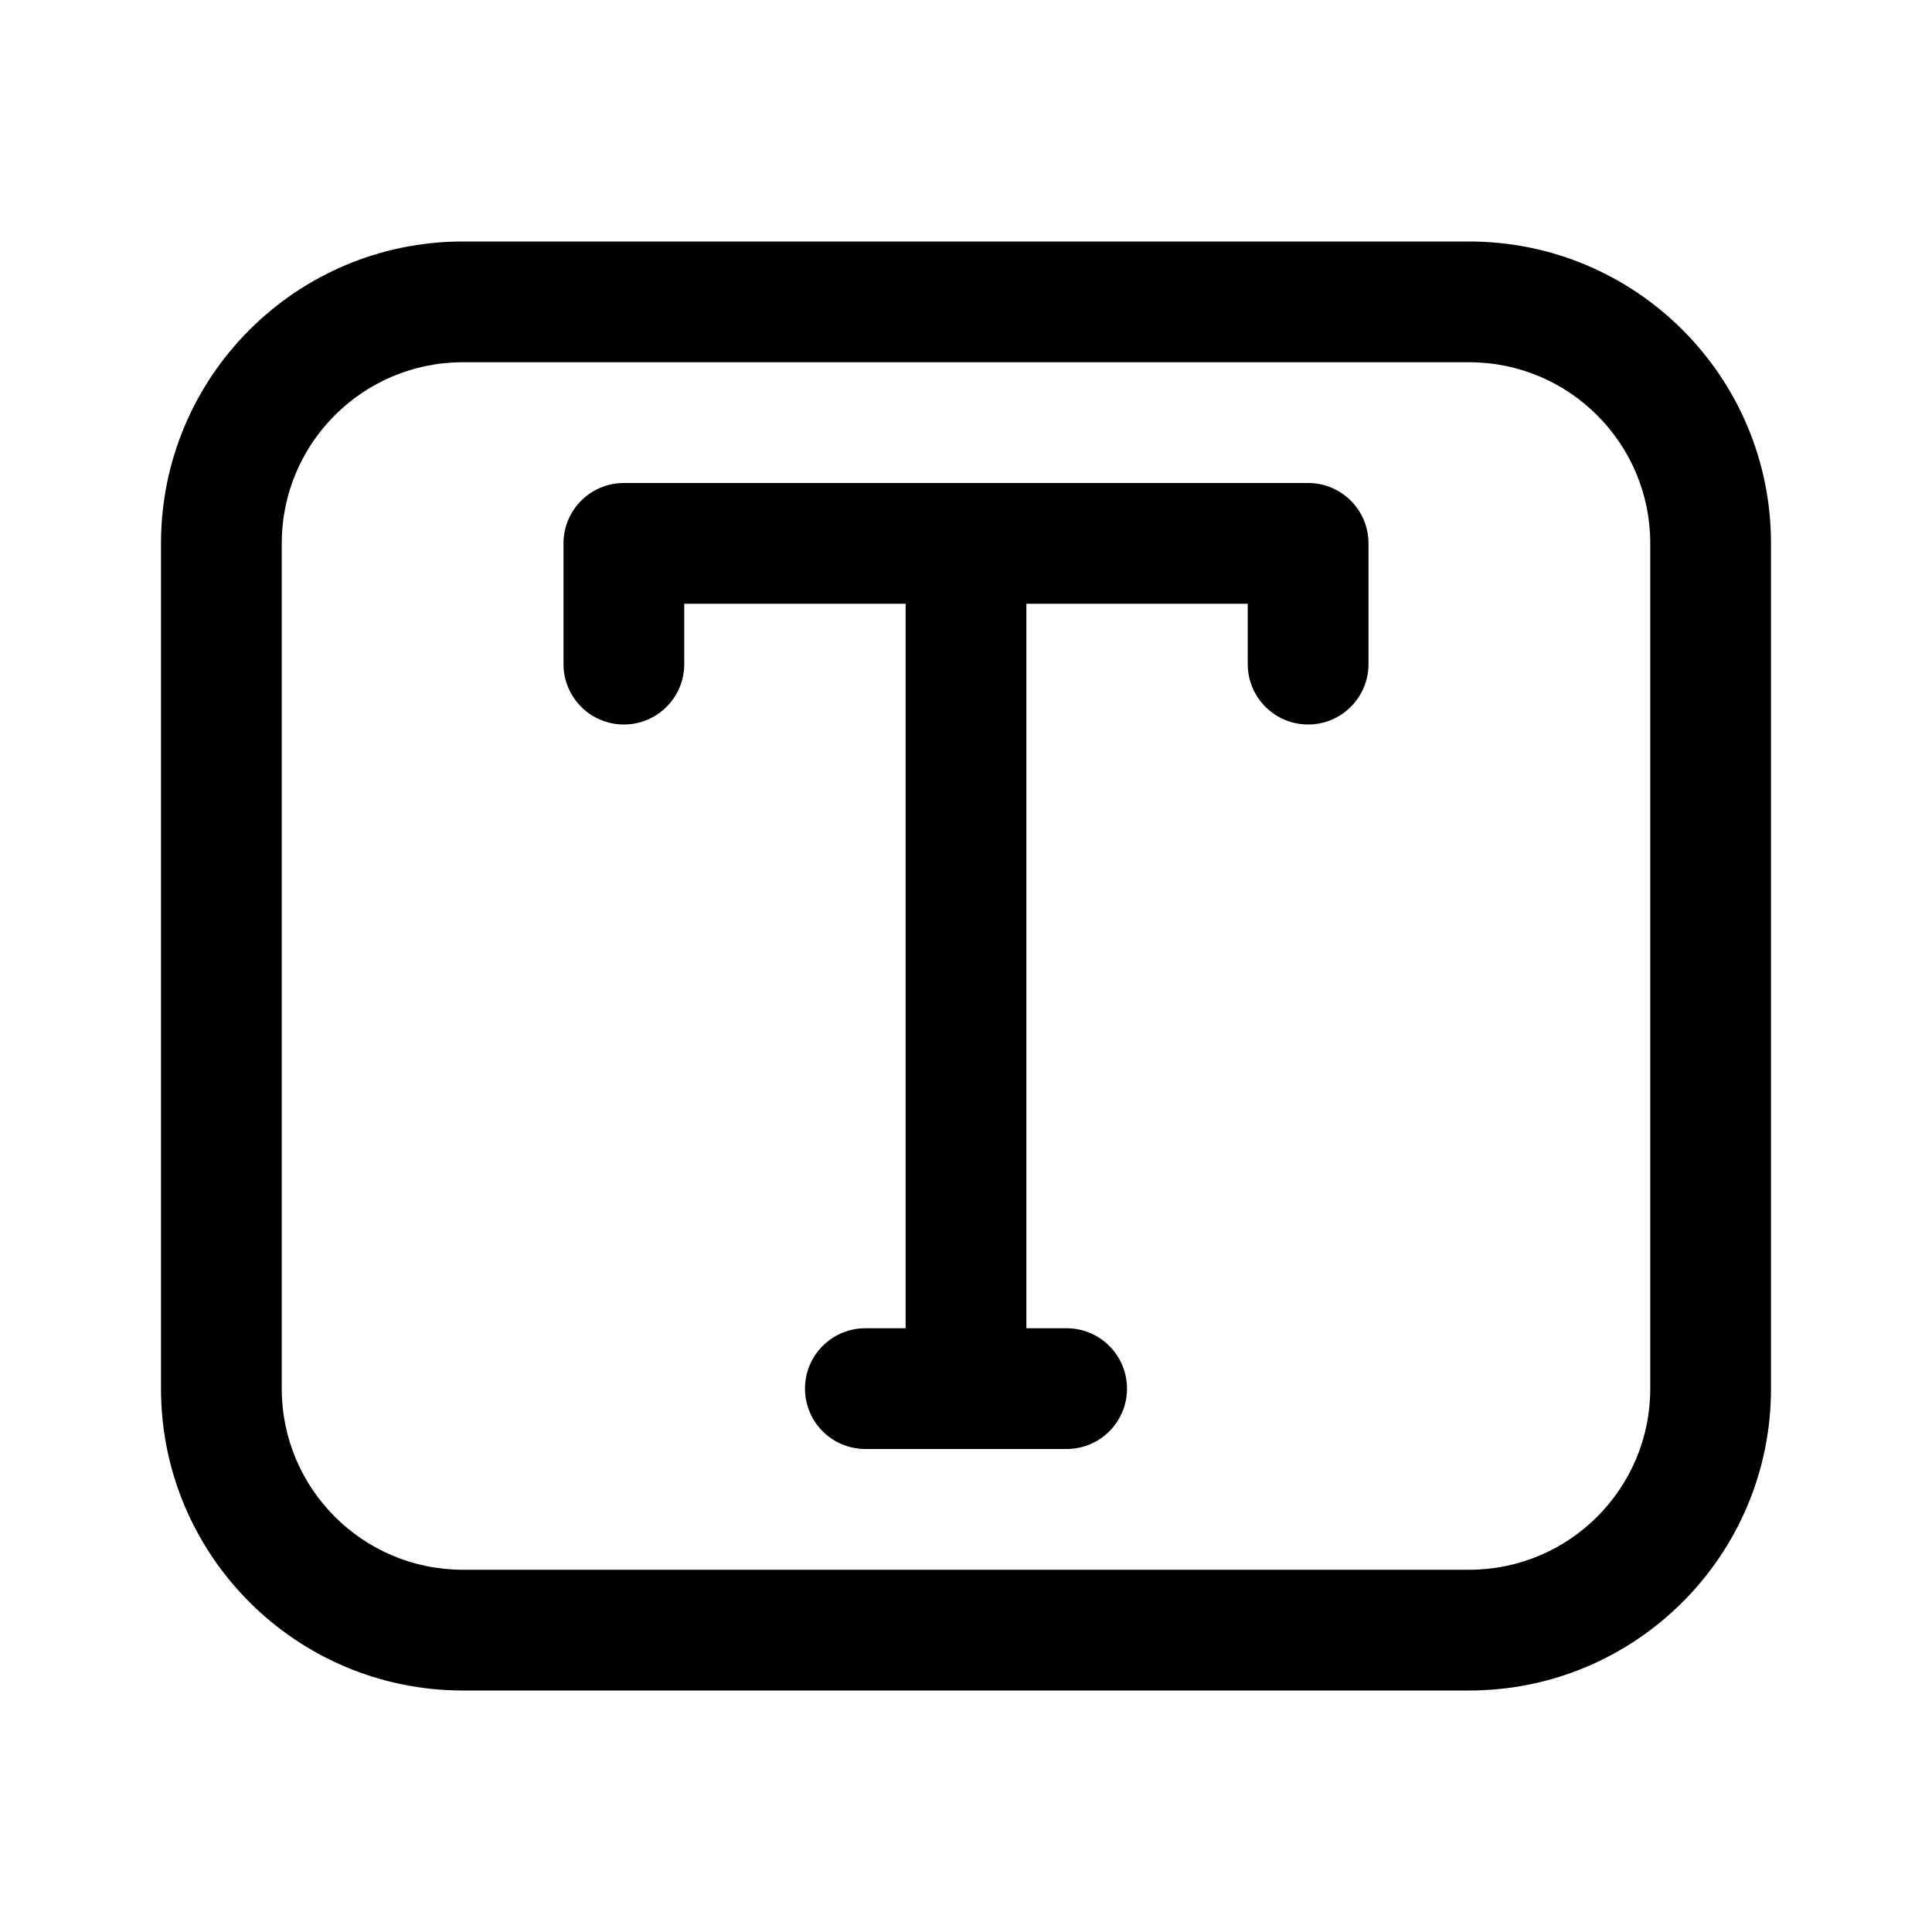
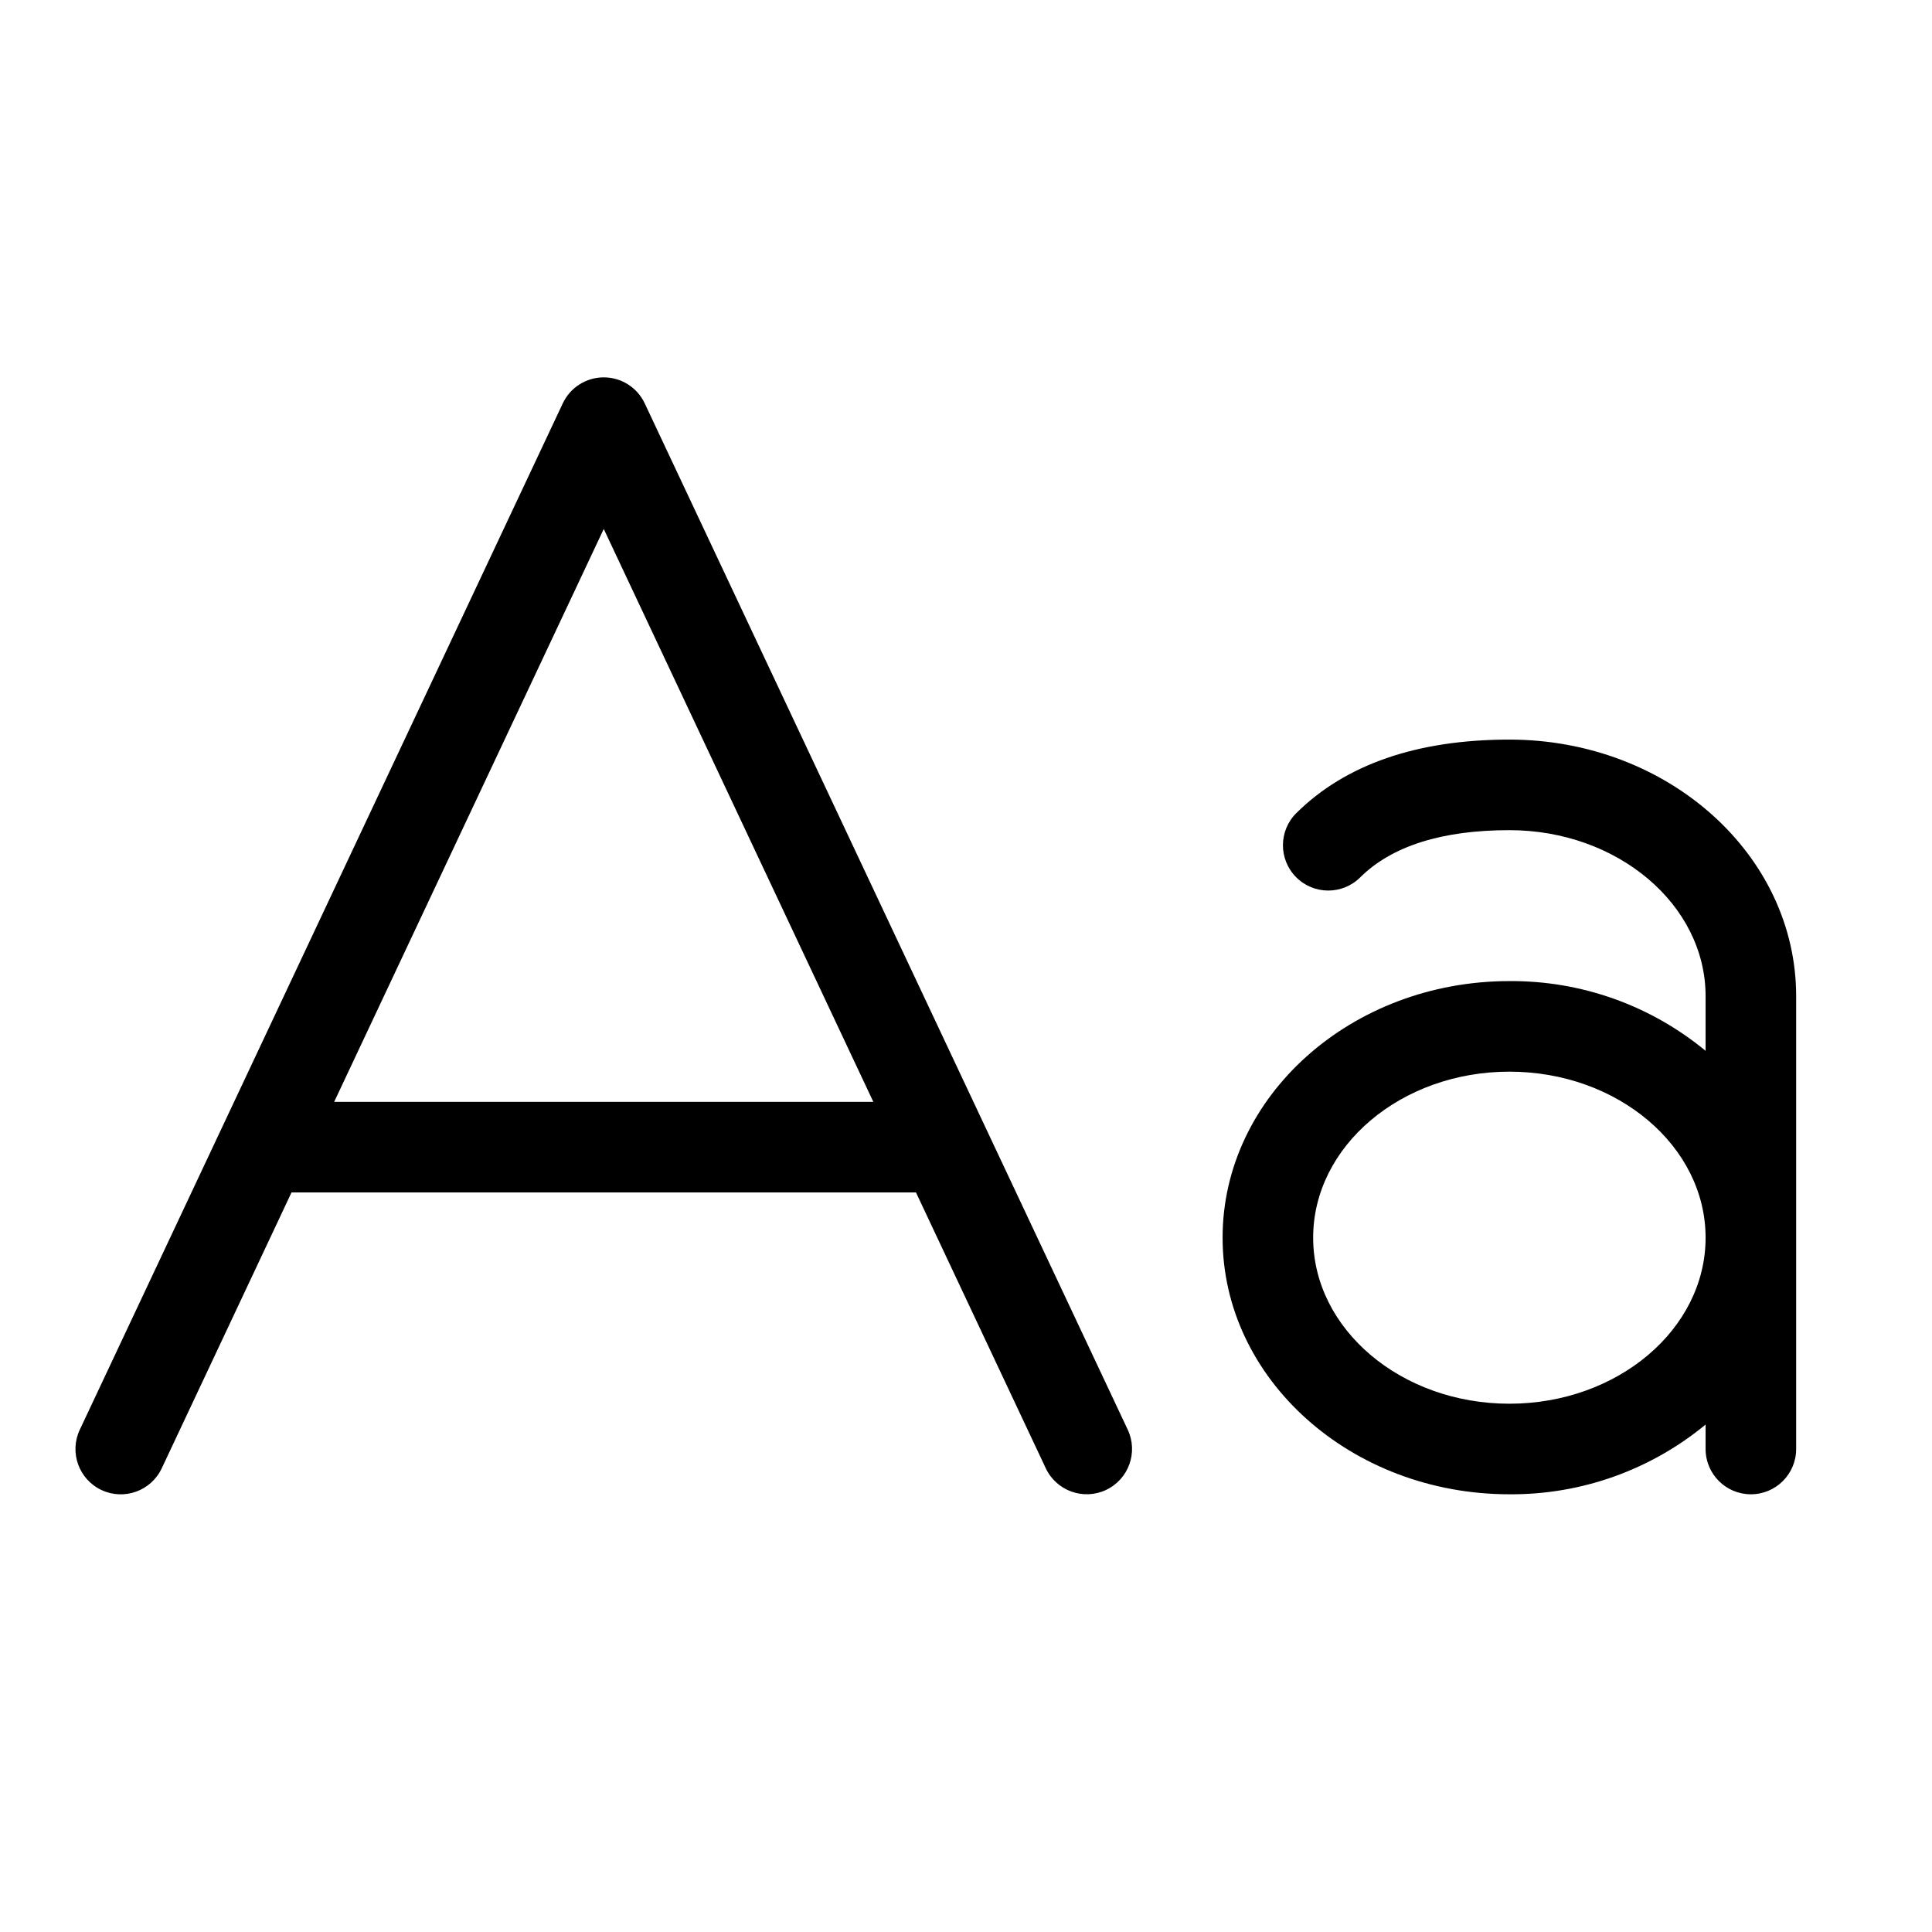
- <svg xmlns="http://www.w3.org/2000/svg" width="1em" height="1em" viewBox="0 0 24 24">
-   <path fill="currentColor" d="M15.5 7.5h-2.75v9h.5a.75.75 0 0 1 0 1.5h-2.5a.75.75 0 0 1 0-1.5h.5v-9H8.5v.75a.75.75 0 1 1-1.5 0v-1.5A.75.75 0 0 1 7.75 6h8.5a.75.75 0 0 1 .75.75v1.5a.75.75 0 0 1-1.5 0zM5.75 3A3.75 3.75 0 0 0 2 6.75v10.5A3.75 3.75 0 0 0 5.75 21h12.5A3.75 3.75 0 0 0 22 17.25V6.75A3.75 3.75 0 0 0 18.25 3zM3.5 6.75A2.25 2.25 0 0 1 5.75 4.5h12.5a2.25 2.25 0 0 1 2.25 2.25v10.5a2.25 2.25 0 0 1-2.25 2.25H5.75a2.25 2.25 0 0 1-2.25-2.25z" />
+ <svg xmlns="http://www.w3.org/2000/svg" width="1em" height="1em" viewBox="0 0 256 256">
+   <path fill="currentColor" d="M85.43 53.45a6 6 0 0 0-10.86 0l-64 136a6 6 0 1 0 10.86 5.11L38.63 158h82.74l17.2 36.55a6 6 0 1 0 10.86-5.11ZM44.28 146L80 70.09L115.72 146ZM200 98c-12.21 0-21.71 3.28-28.23 9.74a6 6 0 0 0 8.46 8.52c4.18-4.15 10.84-6.26 19.77-6.26c14.34 0 26 9.87 26 22v7.24a40.36 40.36 0 0 0-26-9.24c-20.95 0-38 15.25-38 34s17.05 34 38 34a40.36 40.36 0 0 0 26-9.24V192a6 6 0 0 0 12 0v-60c0-18.75-17-34-38-34m0 88c-14.34 0-26-9.87-26-22s11.66-22 26-22s26 9.87 26 22s-11.66 22-26 22" />
</svg>
